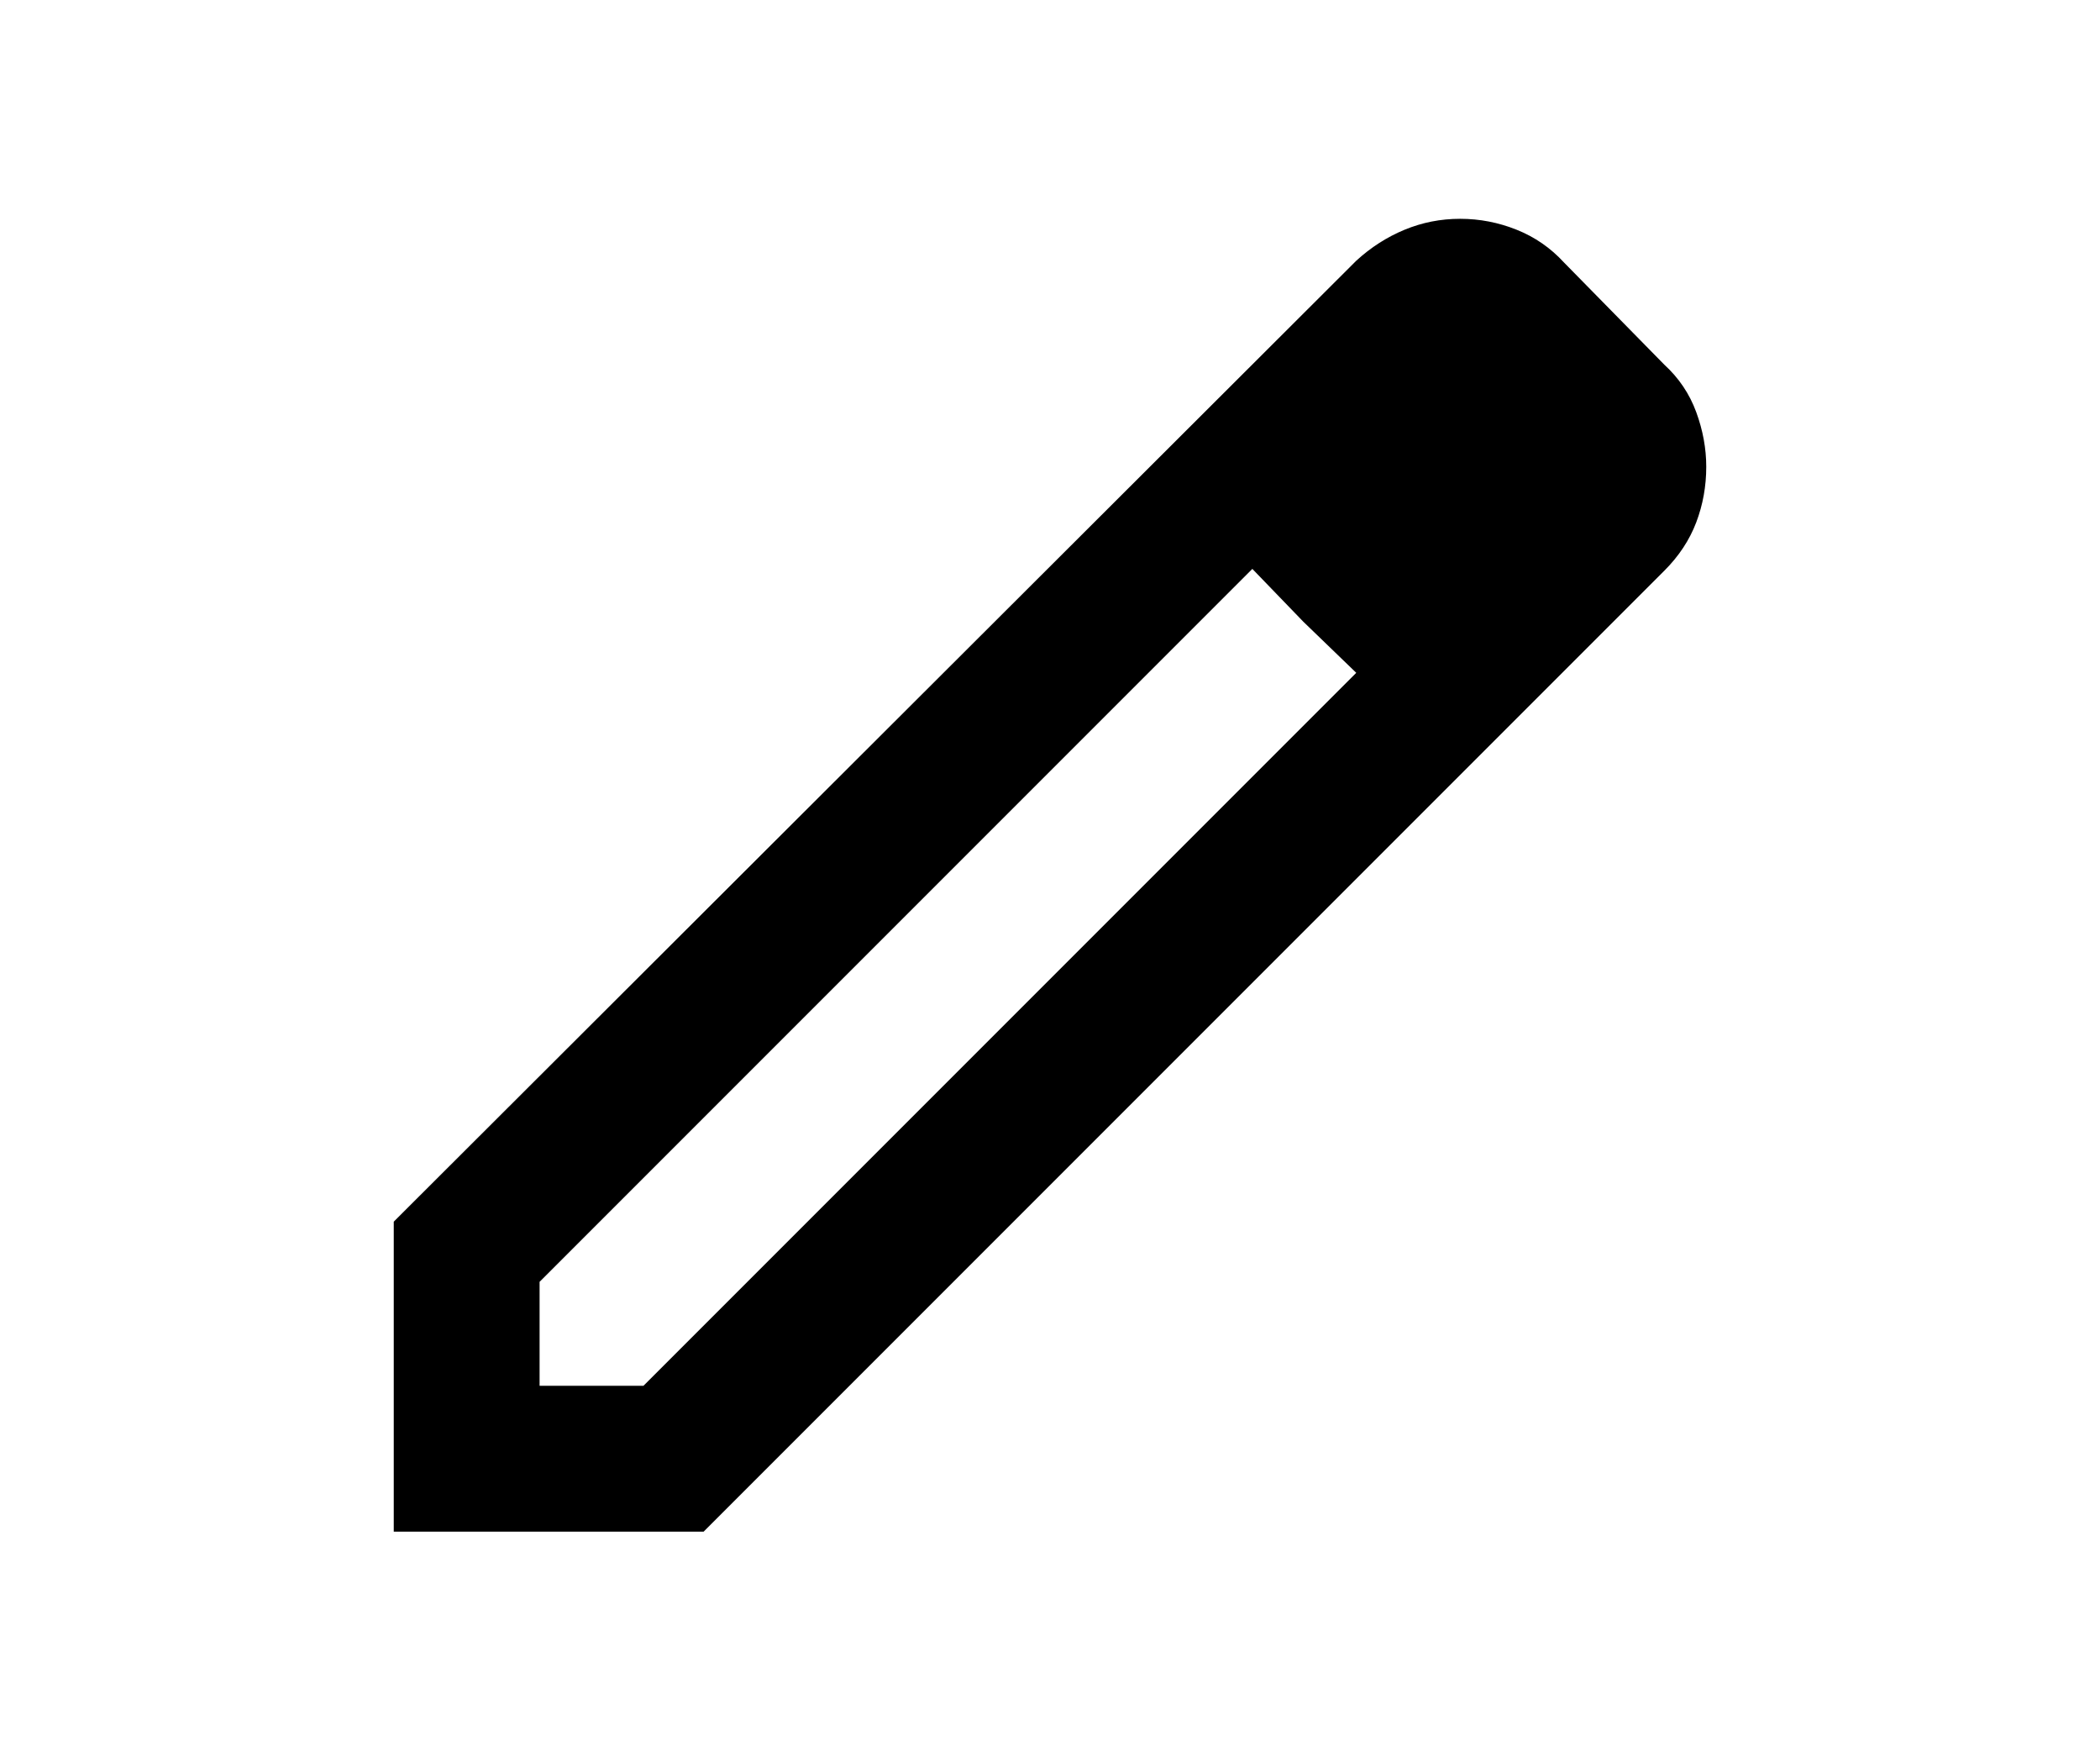
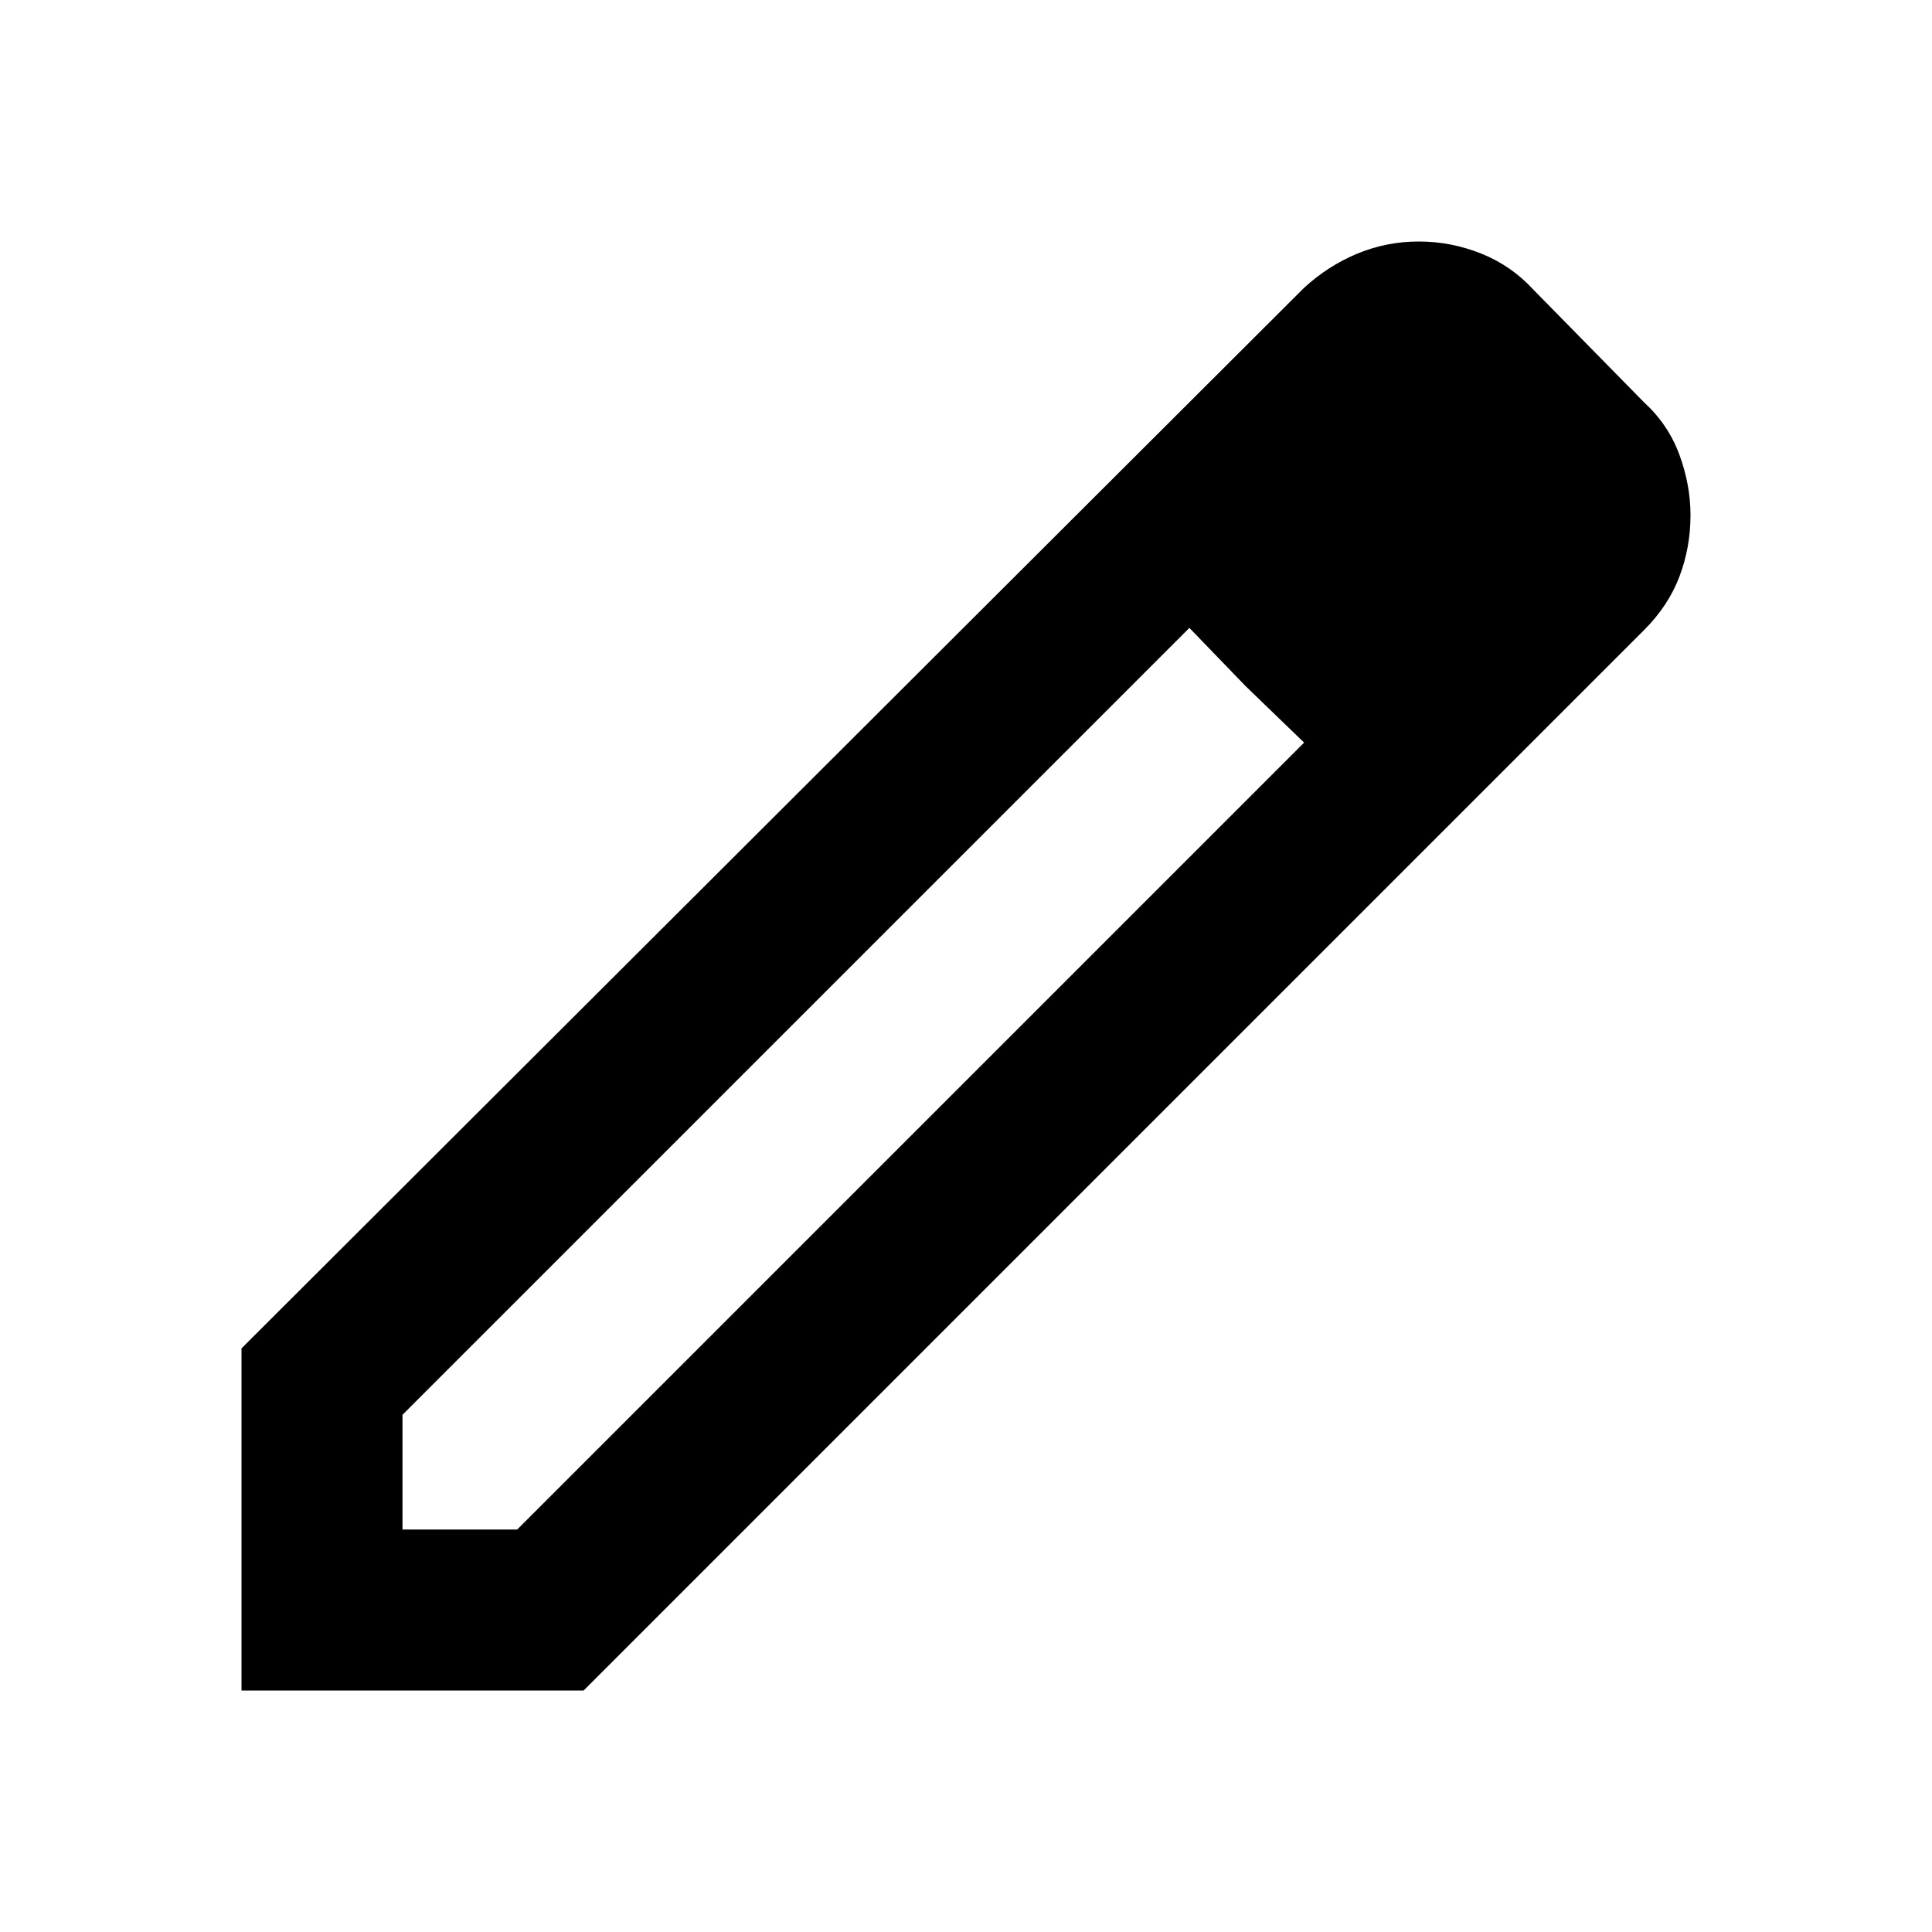
- <svg xmlns="http://www.w3.org/2000/svg" height="20px" viewBox="0 -960 960 960" width="24px" fill="#000000">
+ <svg xmlns="http://www.w3.org/2000/svg" height="20px" viewBox="0 -960 960 960" width="20px" fill="#000000">
  <path d="M200-200h57l391-391-57-57-391 391v57Zm-80 80v-170l528-527q12-11 26.5-17t30.5-6q16 0 31 6t26 18l55 56q12 11 17.5 26t5.5 30q0 16-5.5 30.5T817-647L290-120H120Zm640-584-56-56 56 56Zm-141 85-28-29 57 57-29-28Z" />
</svg>
